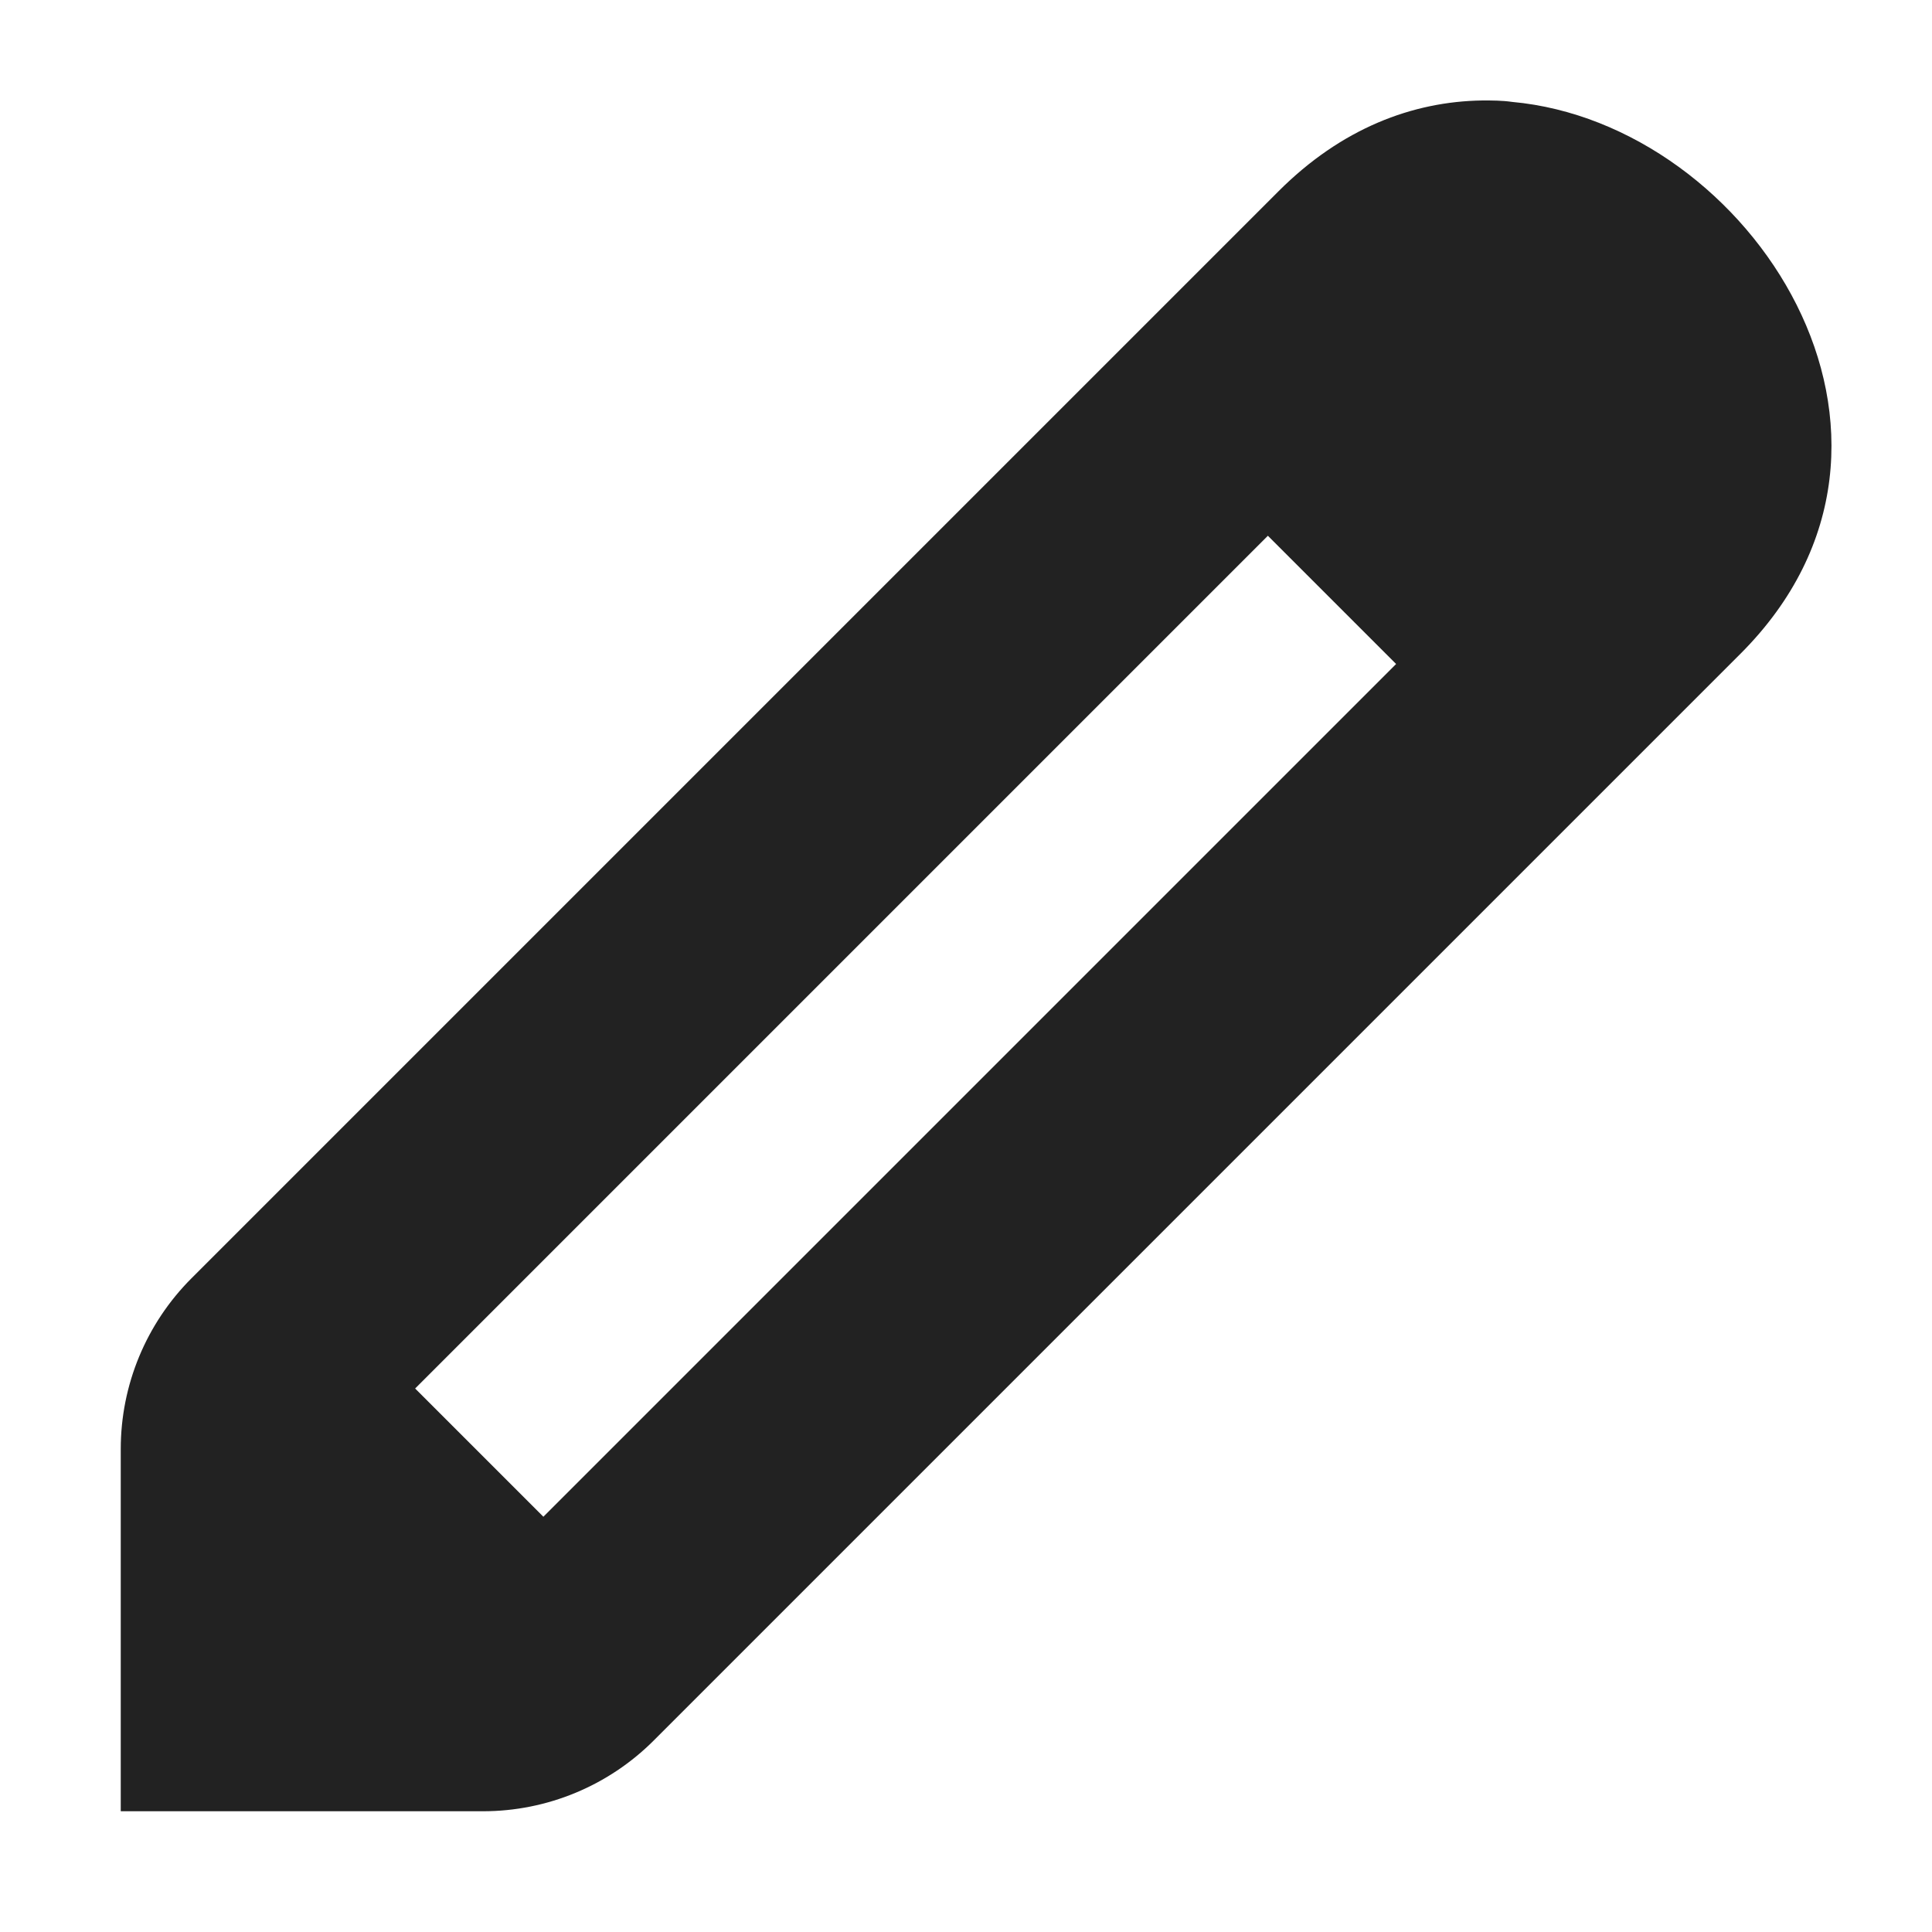
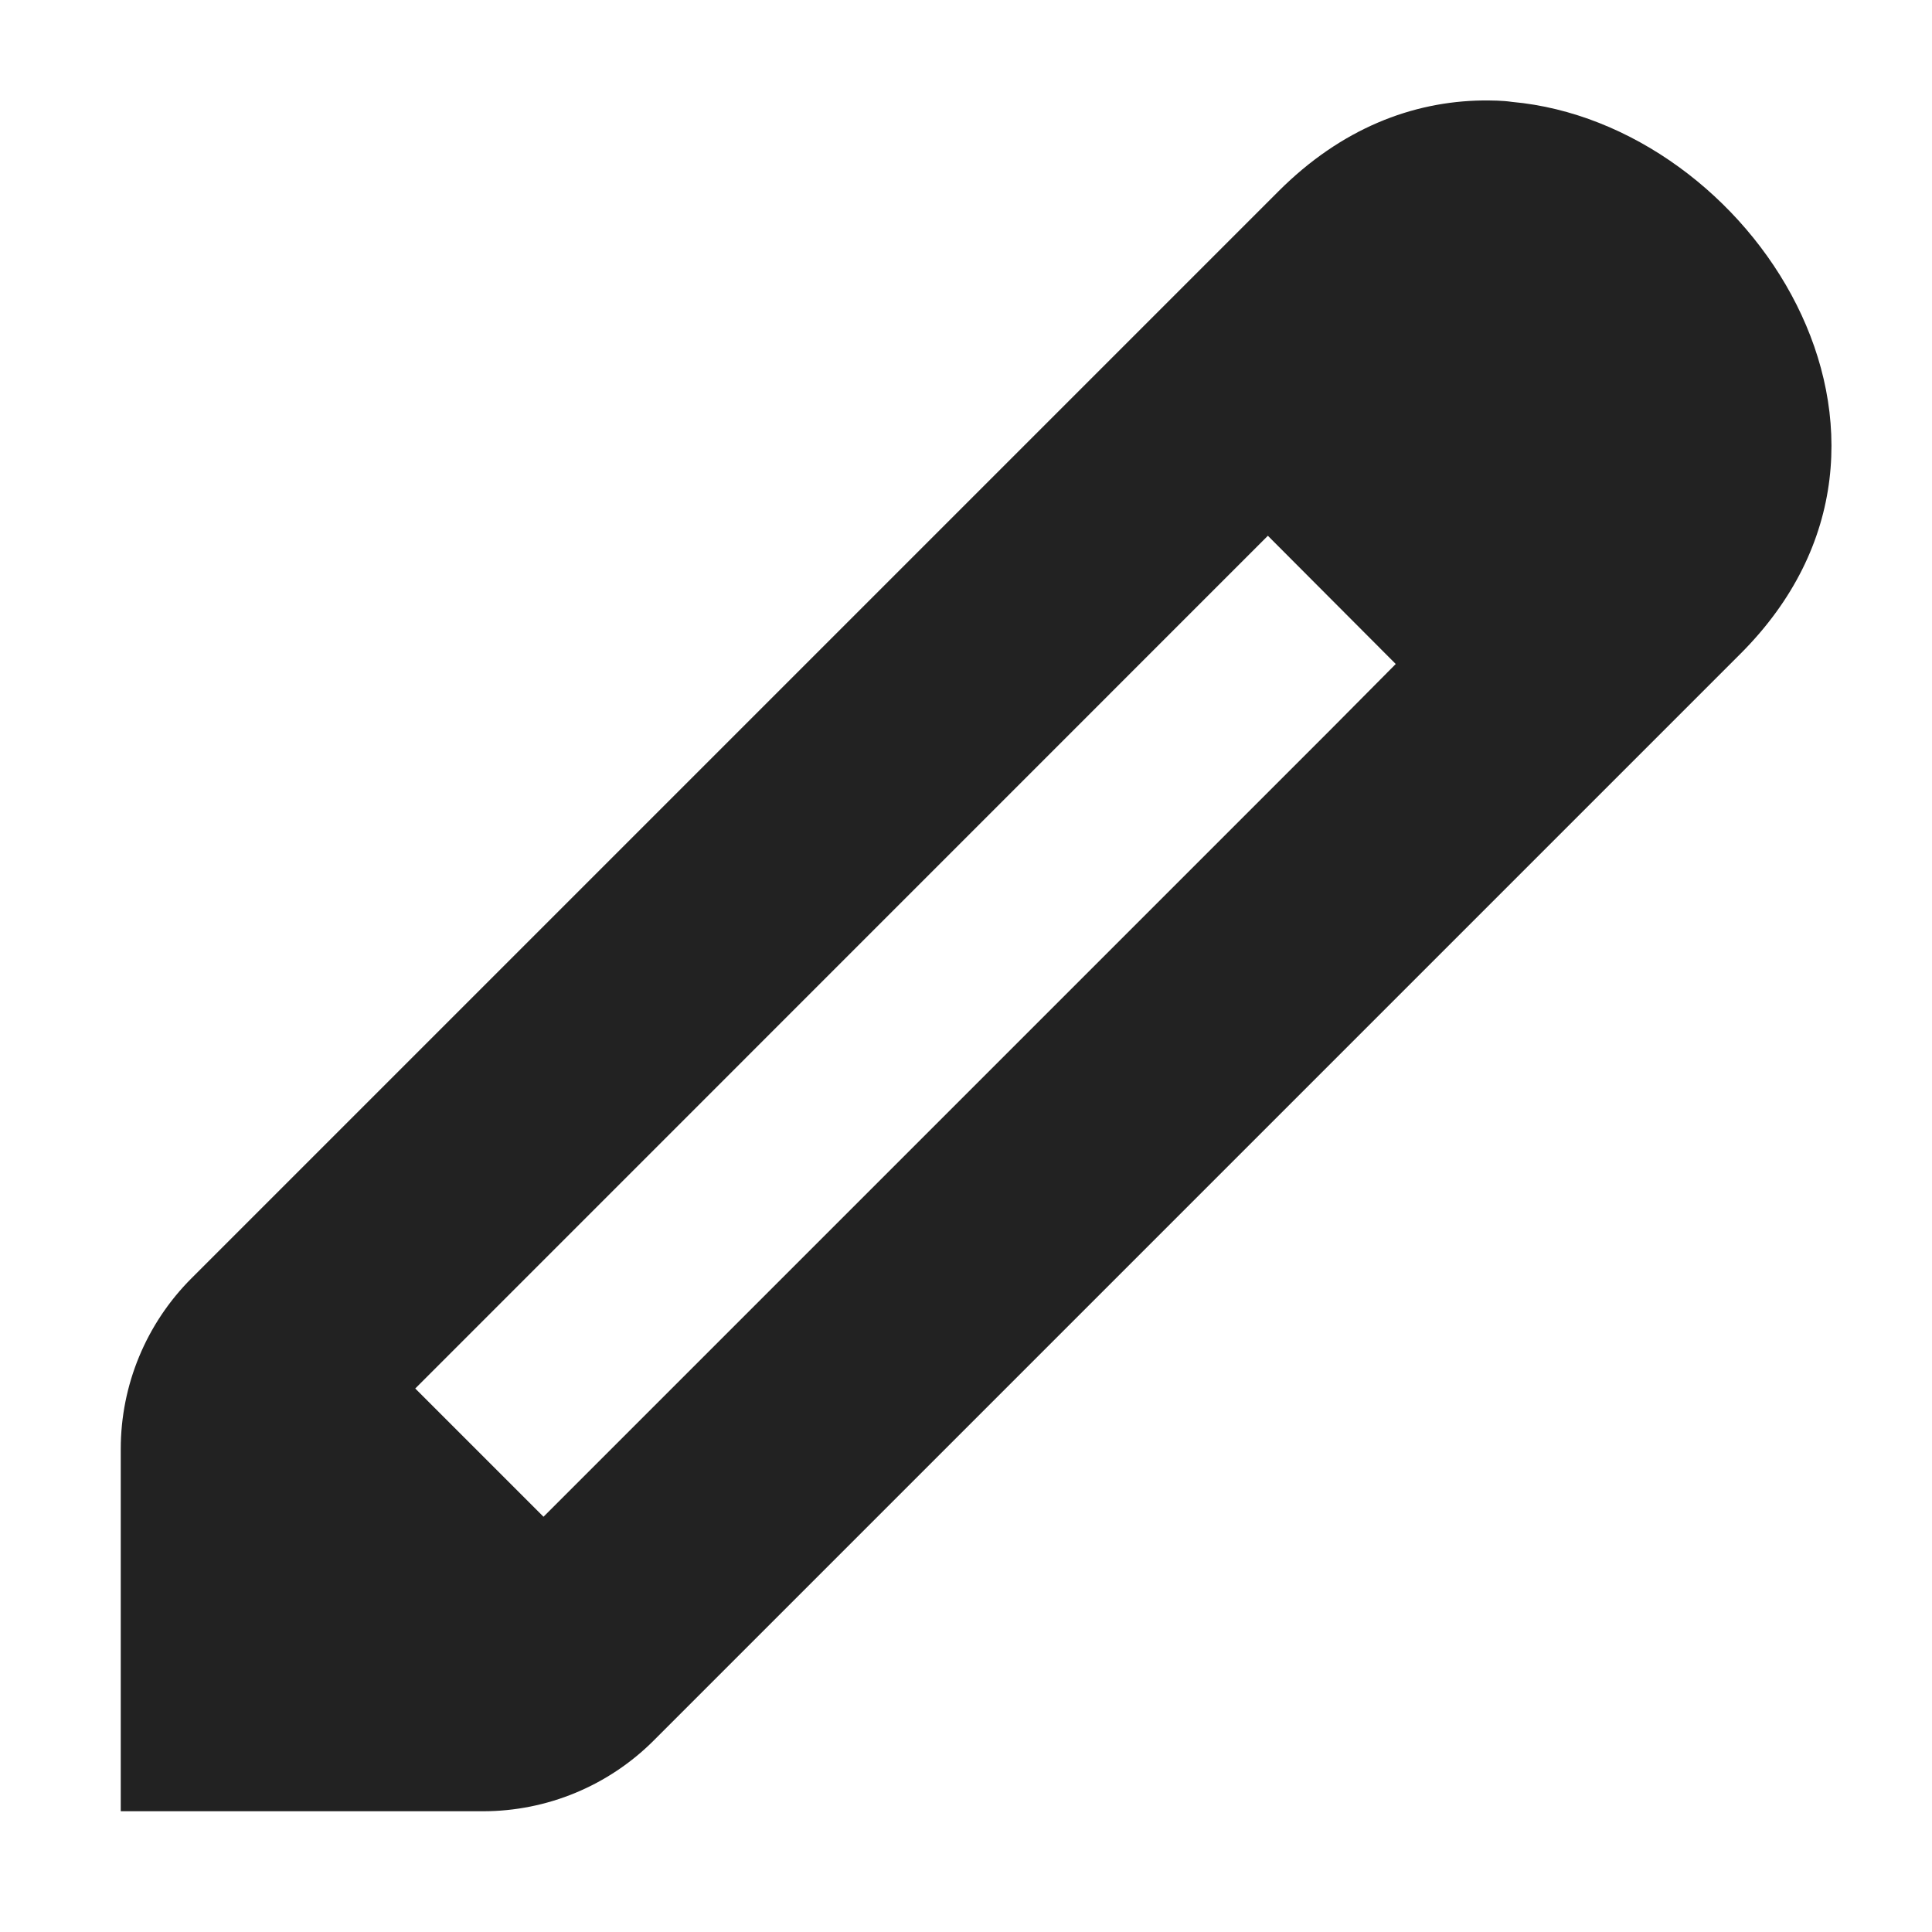
<svg xmlns="http://www.w3.org/2000/svg" height="16px" viewBox="0 0 16 16" width="16px">
-   <path d="m 12.277 0.832 c -0.578 0.008 -1.168 0.23 -1.691 0.754 l -9 9 c -0.375 0.375 -0.586 0.883 -0.586 1.414 v 3 h 3 c 0.531 0 1.039 -0.211 1.414 -0.586 l 9 -9 c 1.789 -1.789 0.082 -4.391 -1.891 -4.57 c -0.082 -0.012 -0.164 -0.012 -0.246 -0.012 z m -1.777 3.605 l 1.062 1.062 l -7.062 7.062 l -1.062 -1.062 z m 0 0" fill="#222222" />
+   <path d="m 12.277 0.832 c -0.578 0.008 -1.168 0.23 -1.691 0.754 l -9 9 c -0.375 0.375 -0.586 0.883 -0.586 1.414 v 3 h 3 c 0.531 0 1.039 -0.211 1.414 -0.586 l 9 -9 c 1.789 -1.789 0.082 -4.391 -1.891 -4.57 c -0.082 -0.012 -0.164 -0.012 -0.246 -0.012 z m -1.777 3.605 l 1.059 1.062 l -0.527 0.531 l -6.531 6.531 l -1.062 -1.062 z m 0 0" fill="#222222" />
</svg>
